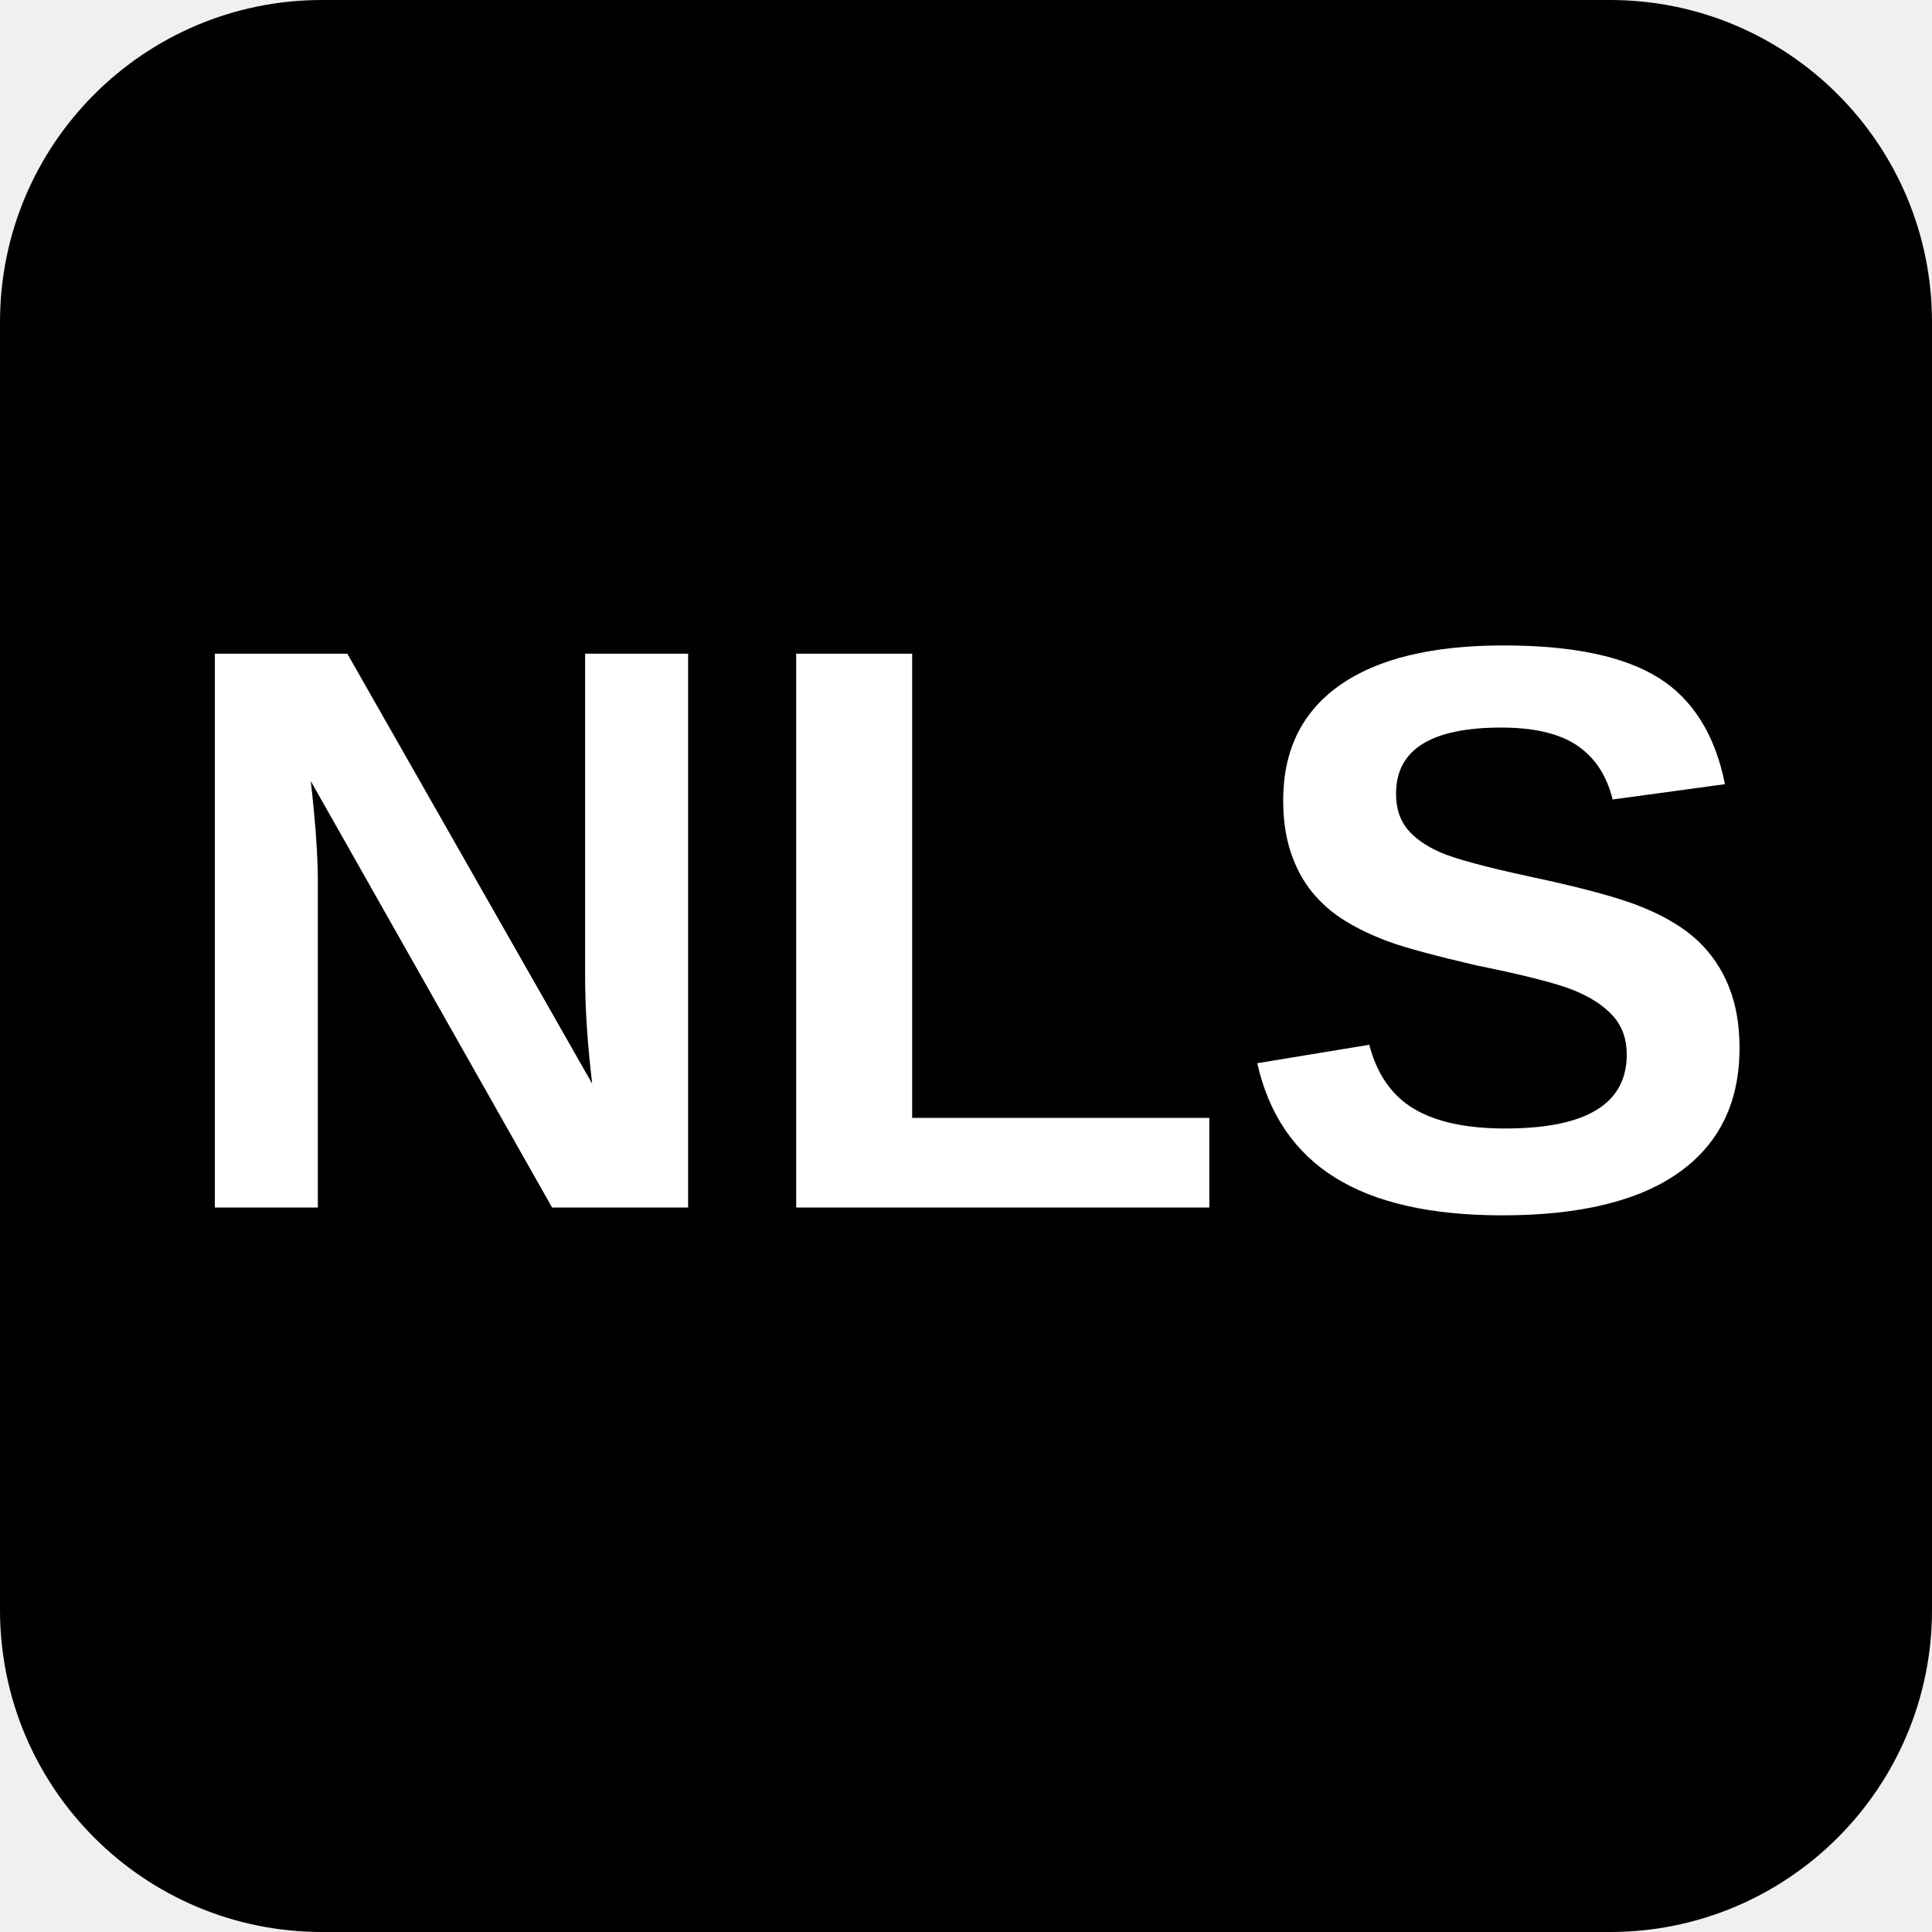
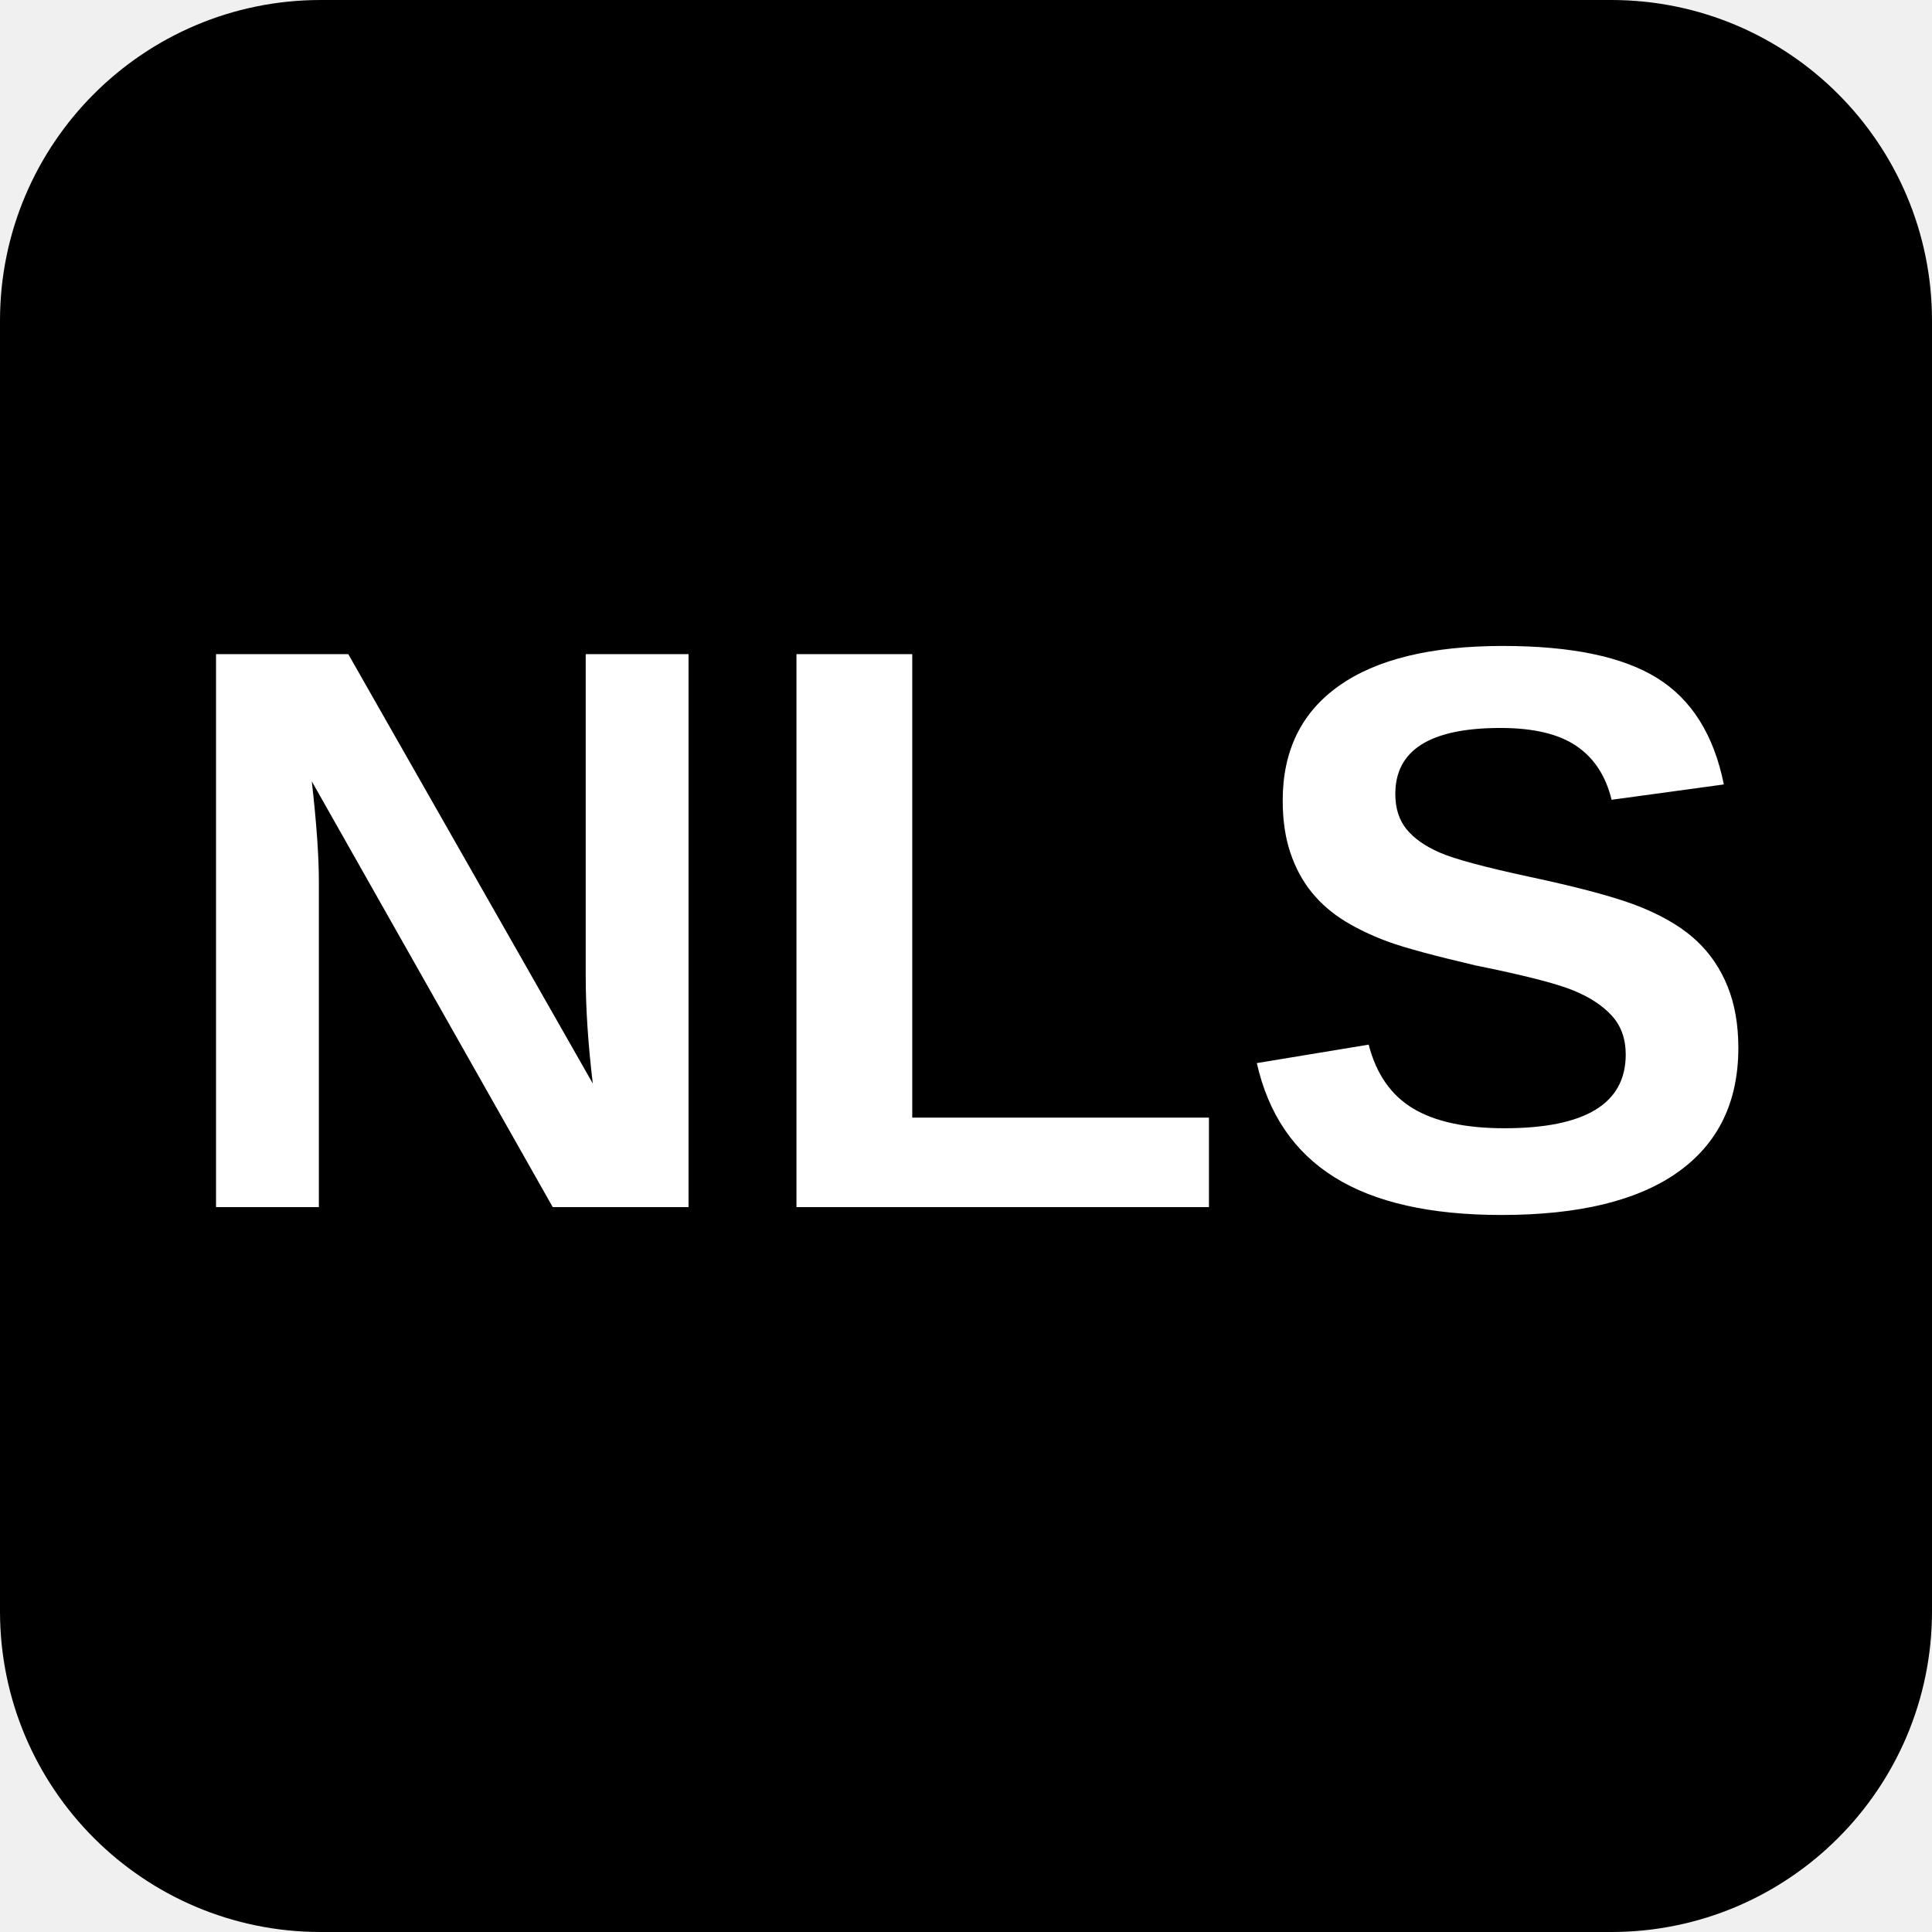
<svg xmlns="http://www.w3.org/2000/svg" width="512" height="512" viewBox="0 0 512 512" fill="none">
-   <rect width="512" height="512" rx="85.333" fill="black" />
-   <text x="50%" y="50%" font-family="Arial, sans-serif" font-size="213.333" font-weight="bold" fill="white" text-anchor="middle" dy=".3em">NLS</text>
+   <rect width="512" height="512" rx="85" fill="black" />
+   <text x="50%" y="50%" font-family="Arial, sans-serif" font-size="213" font-weight="bold" fill="white" text-anchor="middle" dy=".3em">NLS</text>
</svg>
